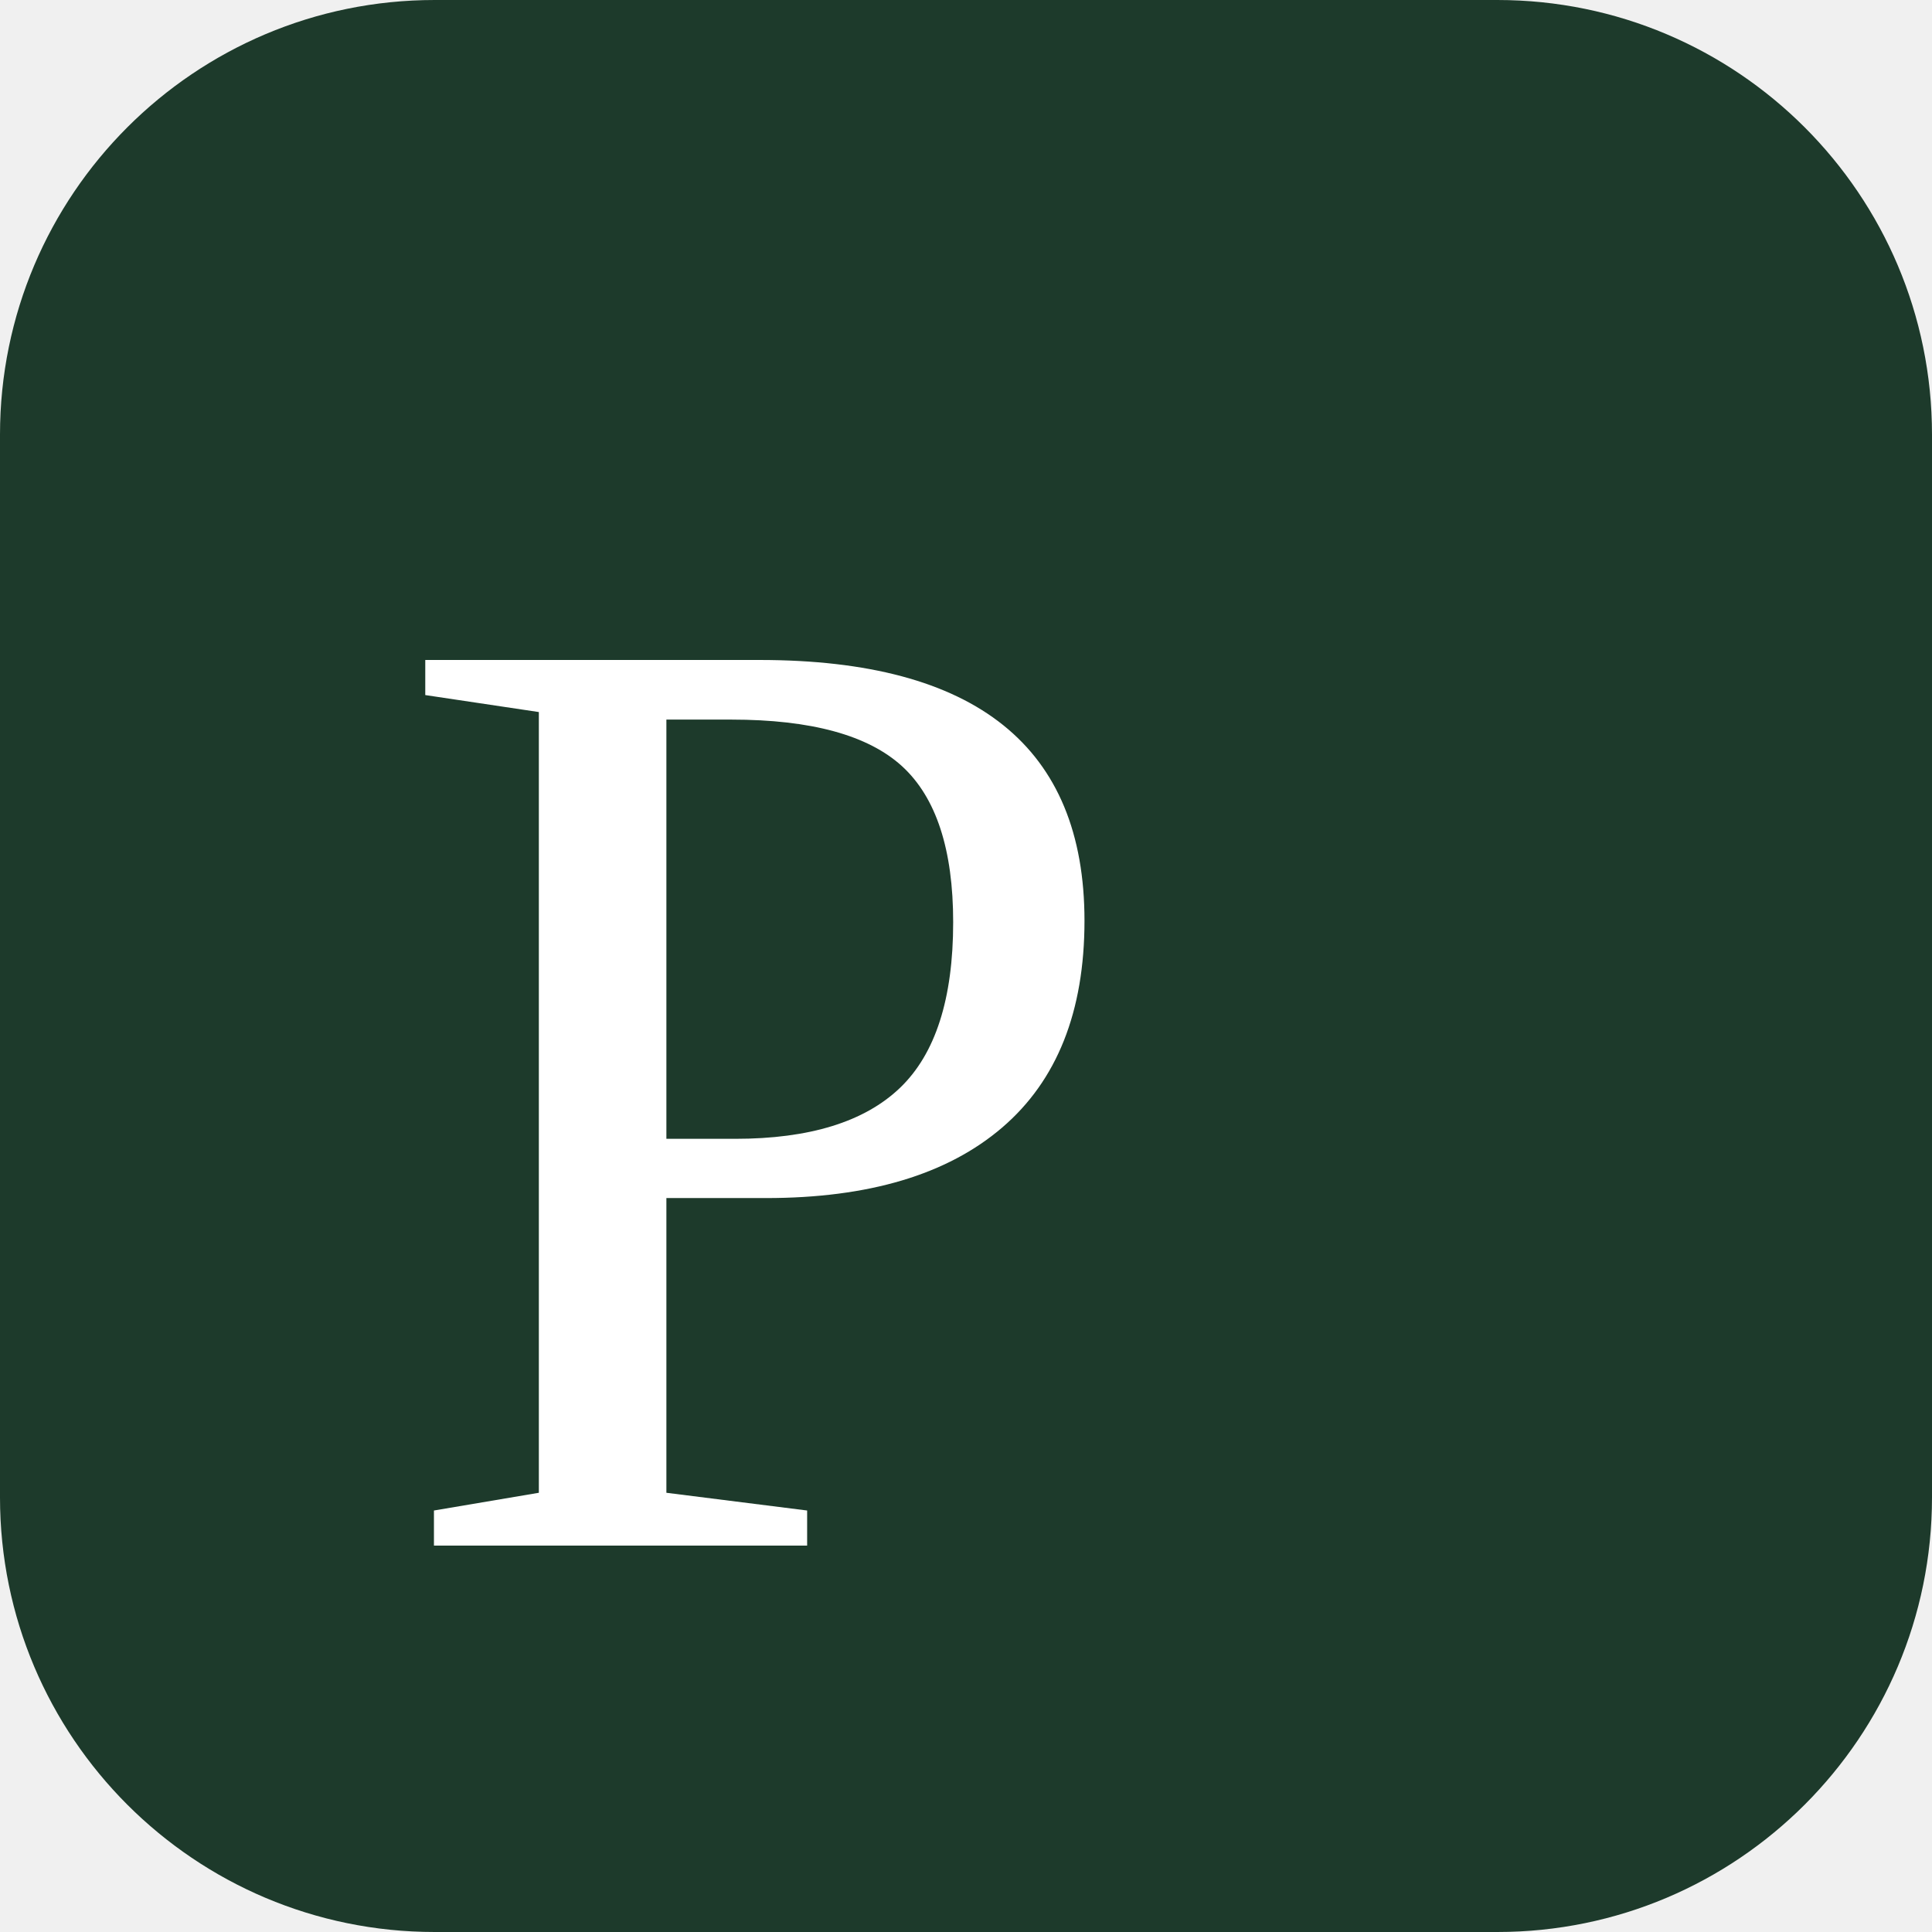
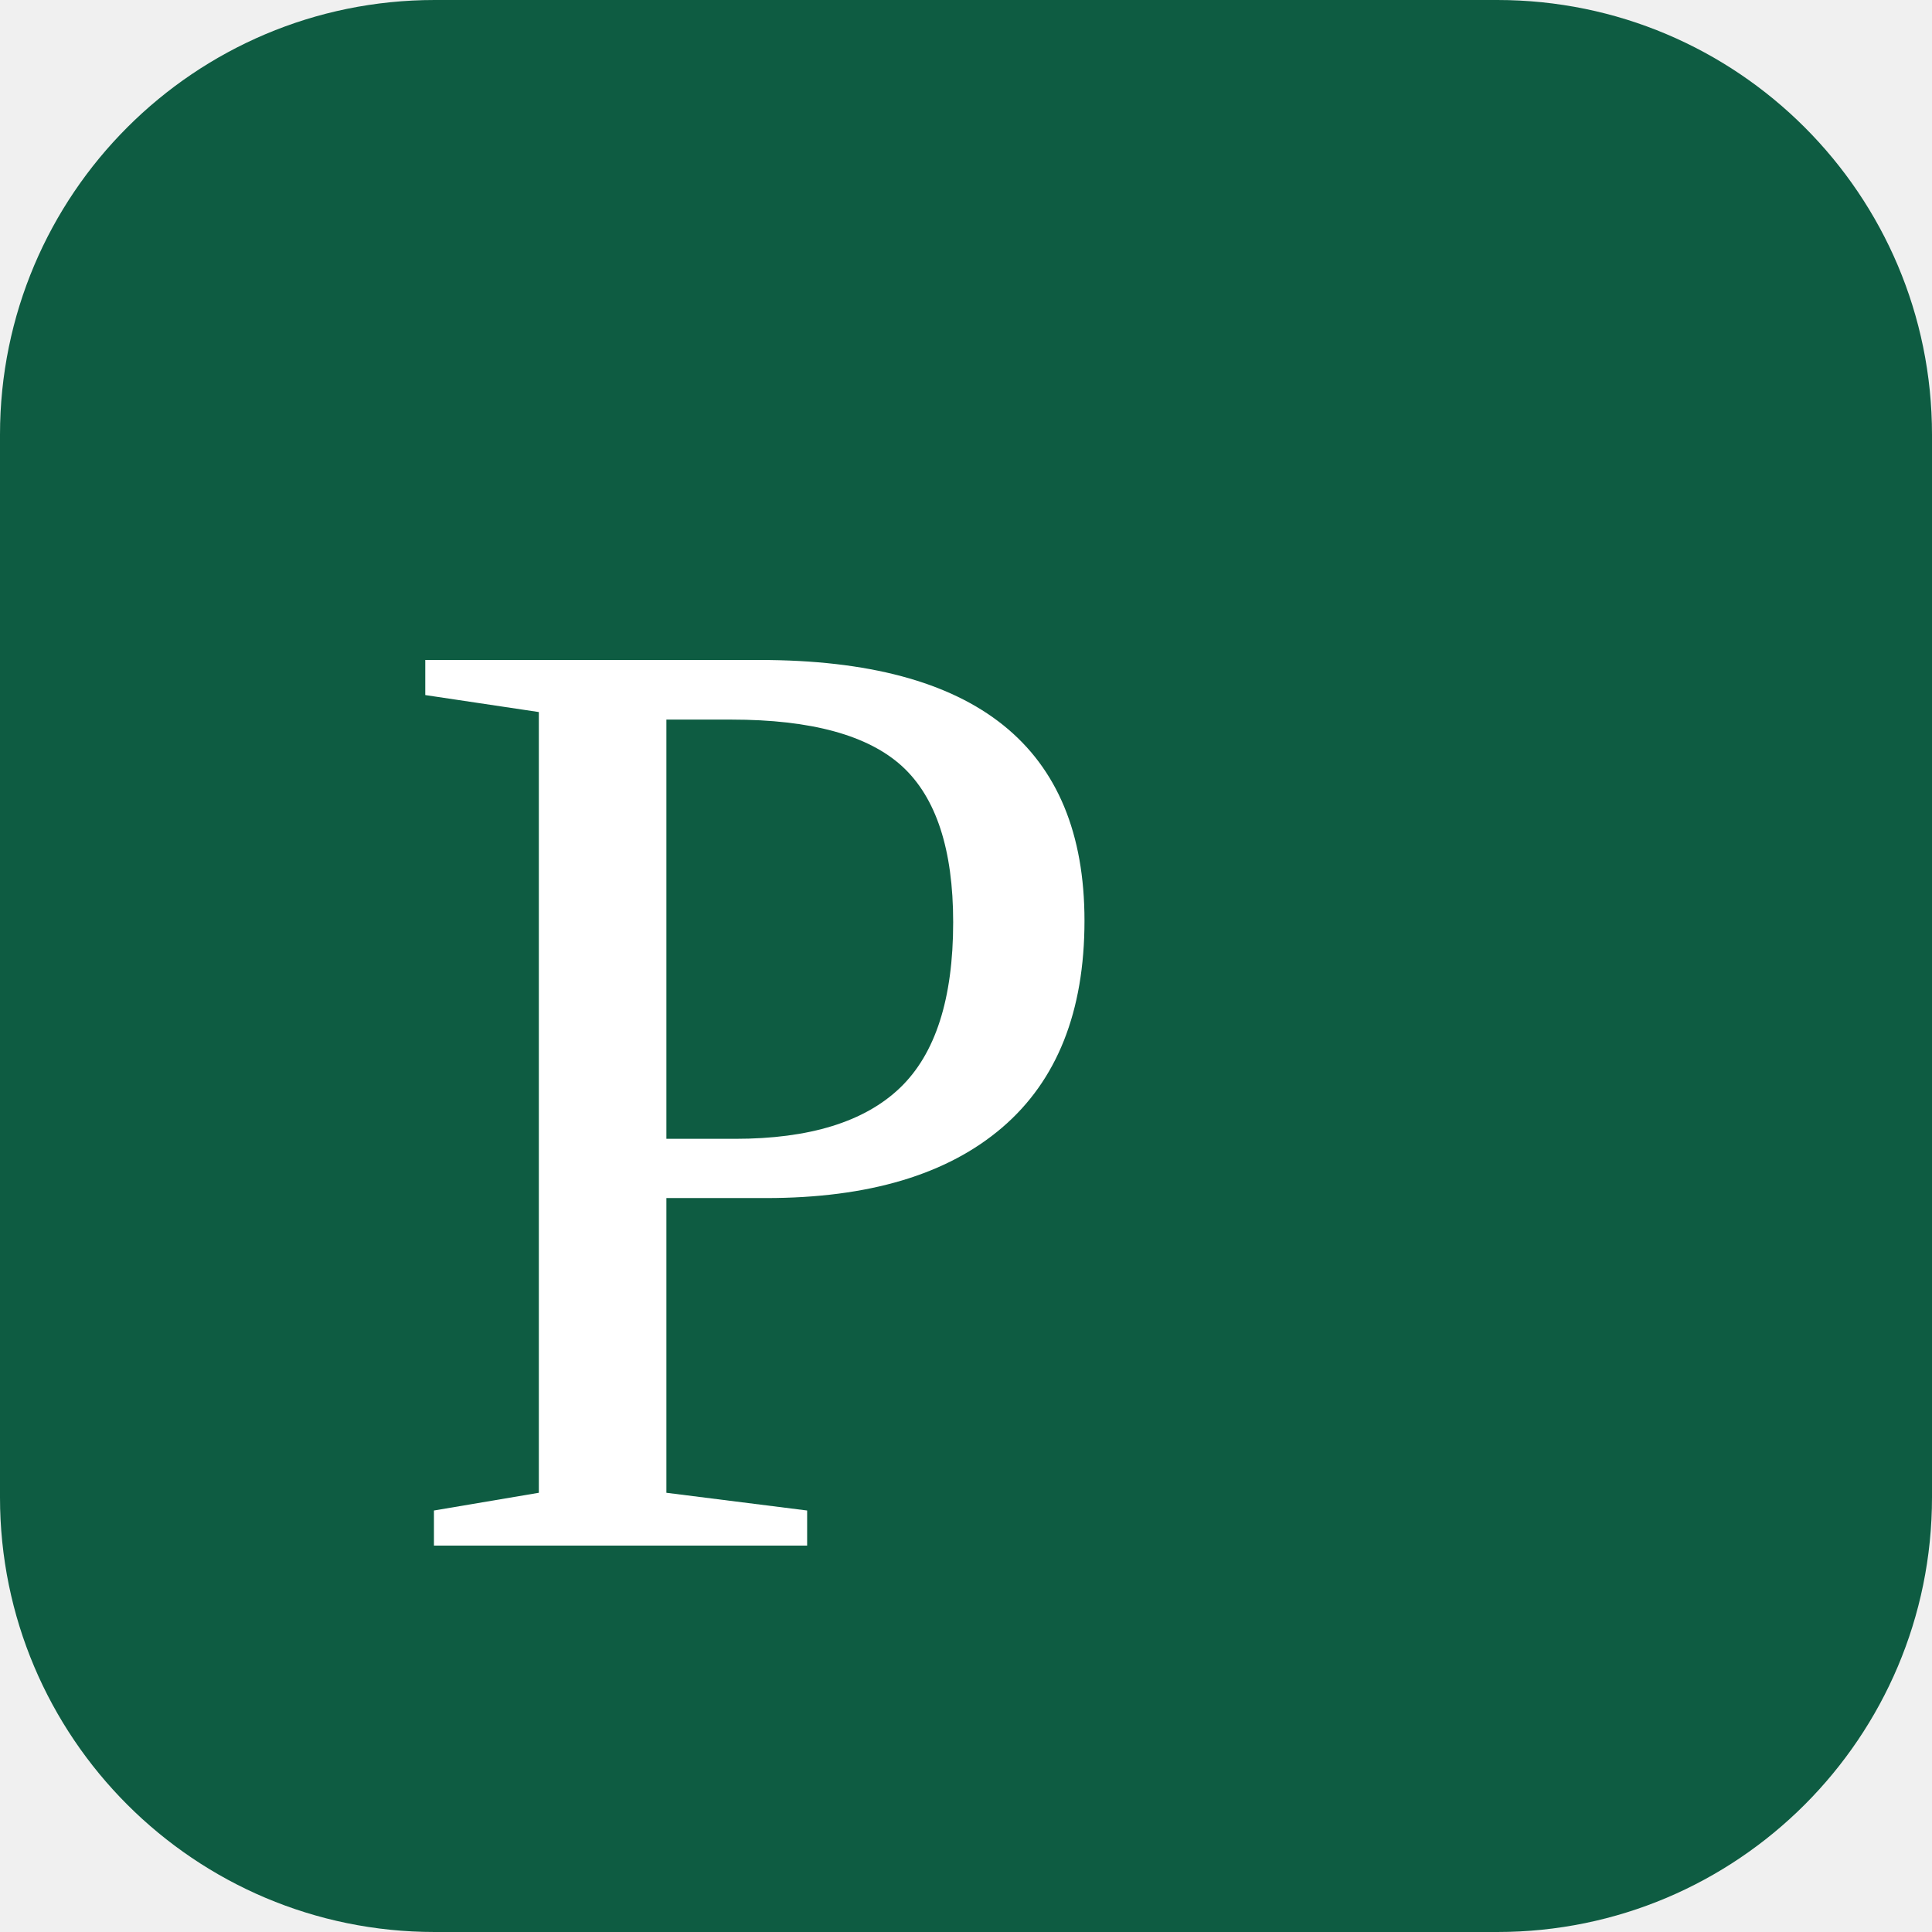
<svg xmlns="http://www.w3.org/2000/svg" viewBox="0 0 80 80" width="80" height="80" role="img" aria-label="Pavilion">
-   <rect width="80" height="80" rx="18" ry="18" fill="#1d3a2b" />
+   <rect width="80" height="80" rx="18" ry="18" fill="#0e5c42" />
  <text x="16" y="64" font-family="'Source Serif 4', Georgia, 'Times New Roman', serif" font-size="56" font-weight="500" fill="#ffffff" letter-spacing="0">P</text>
</svg>
